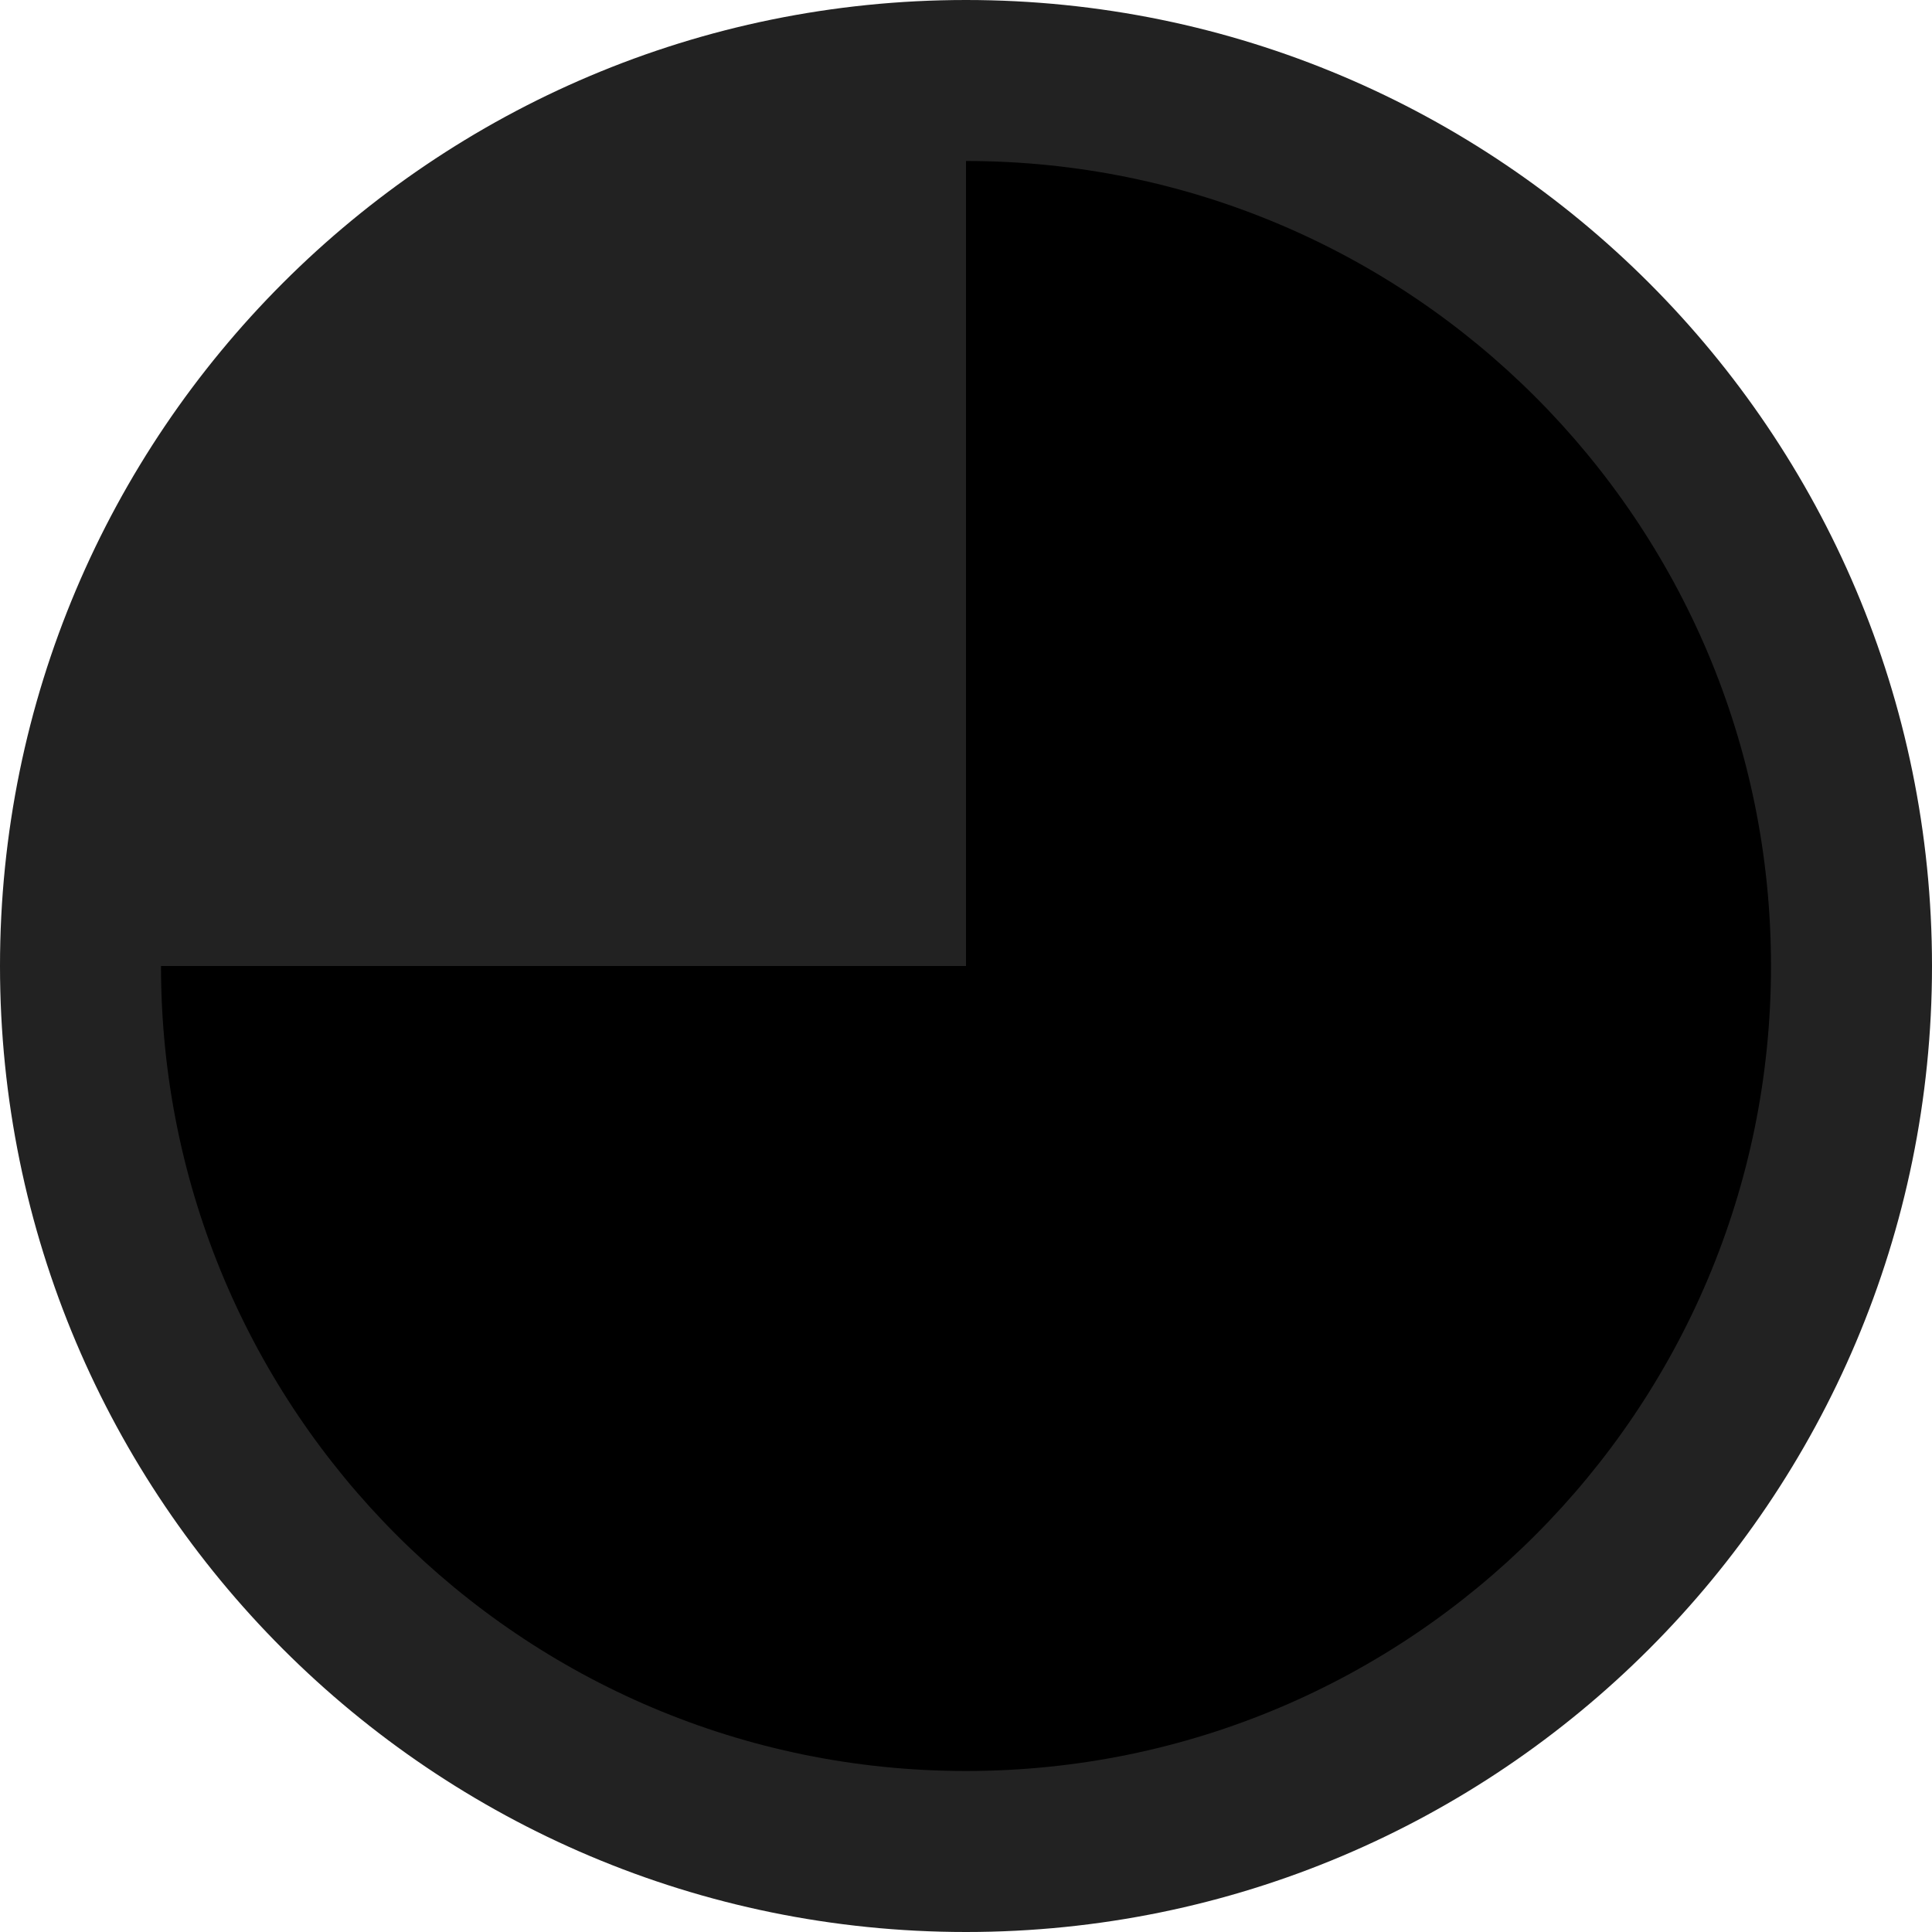
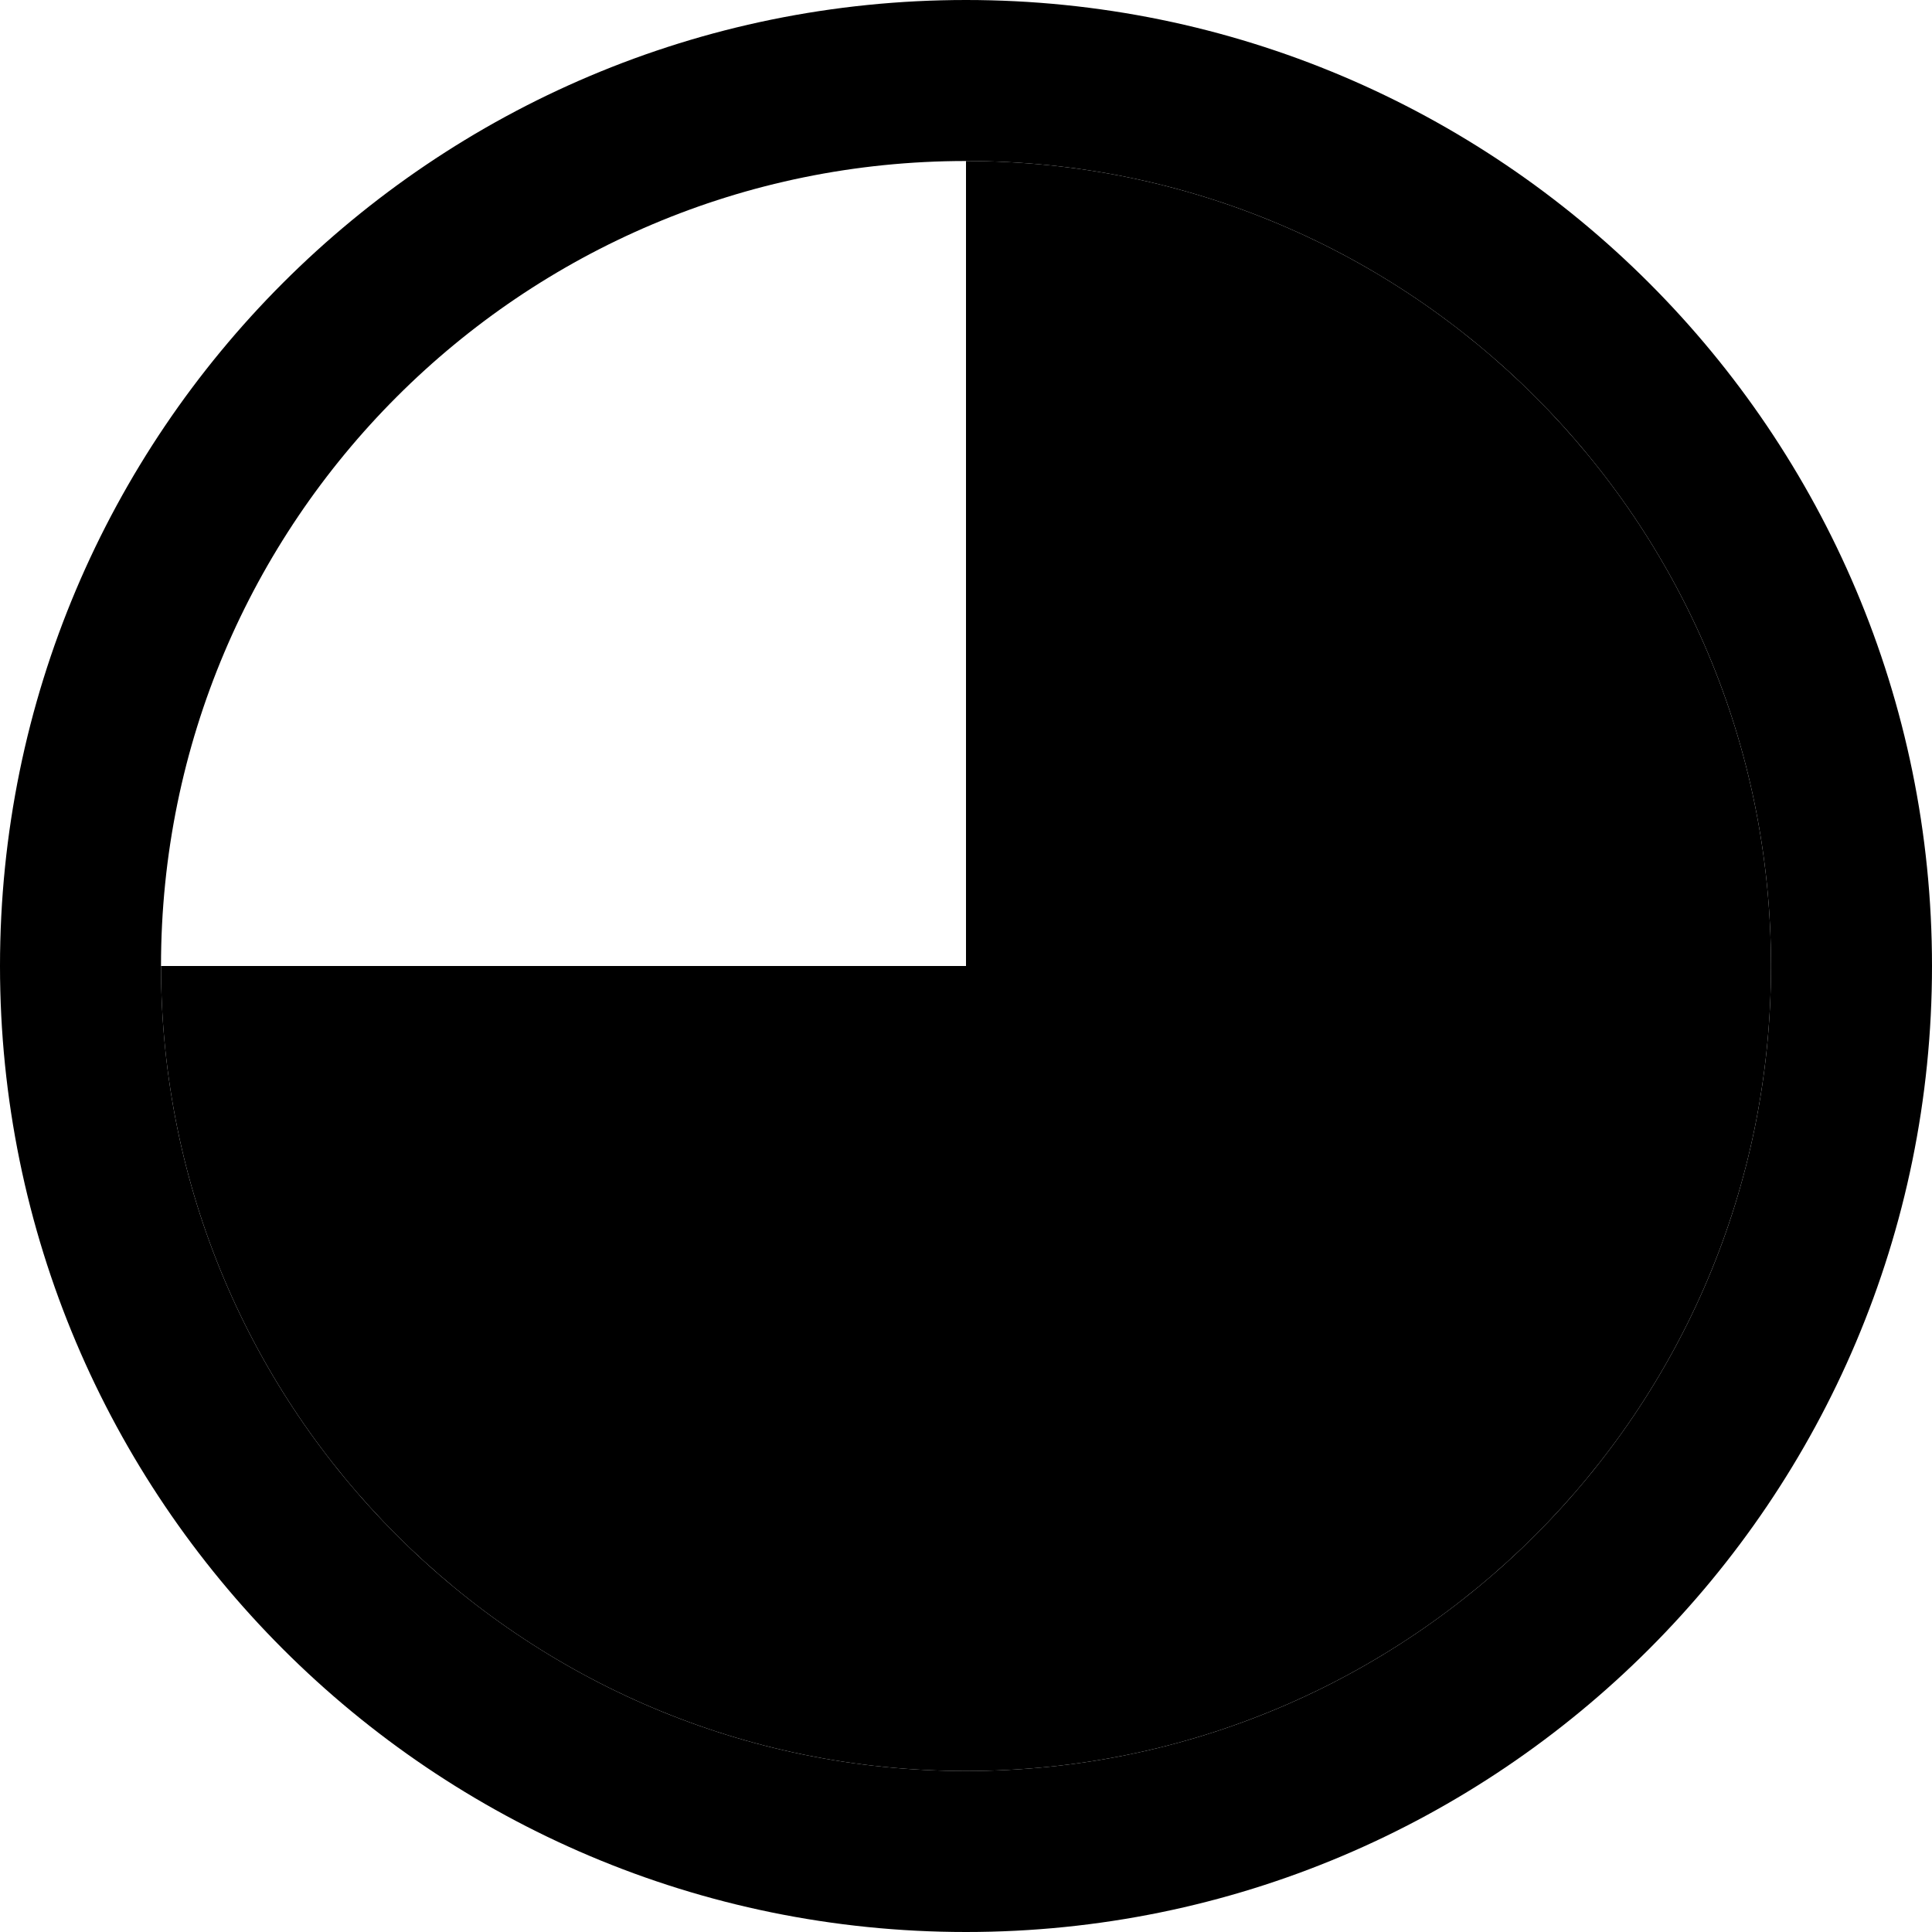
<svg viewBox="-4 -4 48 48">
-   <circle r="22" cx="20" cy="20" fill="#222" stroke="#222" stroke-width="4" />
+   <circle r="22" cx="20" cy="20" fill="transparent" stroke="currentColor" stroke-width="4" />
  <path fill="currentColor" stroke="none" stroke-width="2" d="M20,0 a20,20 0 0,1 20,20 L20,20 Z" />
  <path fill="currentColor" stroke="none" stroke-width="2" d="M40,20 a20,20 0 0,1 -20,20 L20,20Z" />
  <path fill="currentColor" stroke="none" stroke-width="2" d="M20,40 a20,20 0 0,1 -20,-20 L20,20Z" />
  <path fill="none" stroke="none" stroke-width="2" d="M0,20 a20,20 0 0,1 20,-20" />
</svg>
